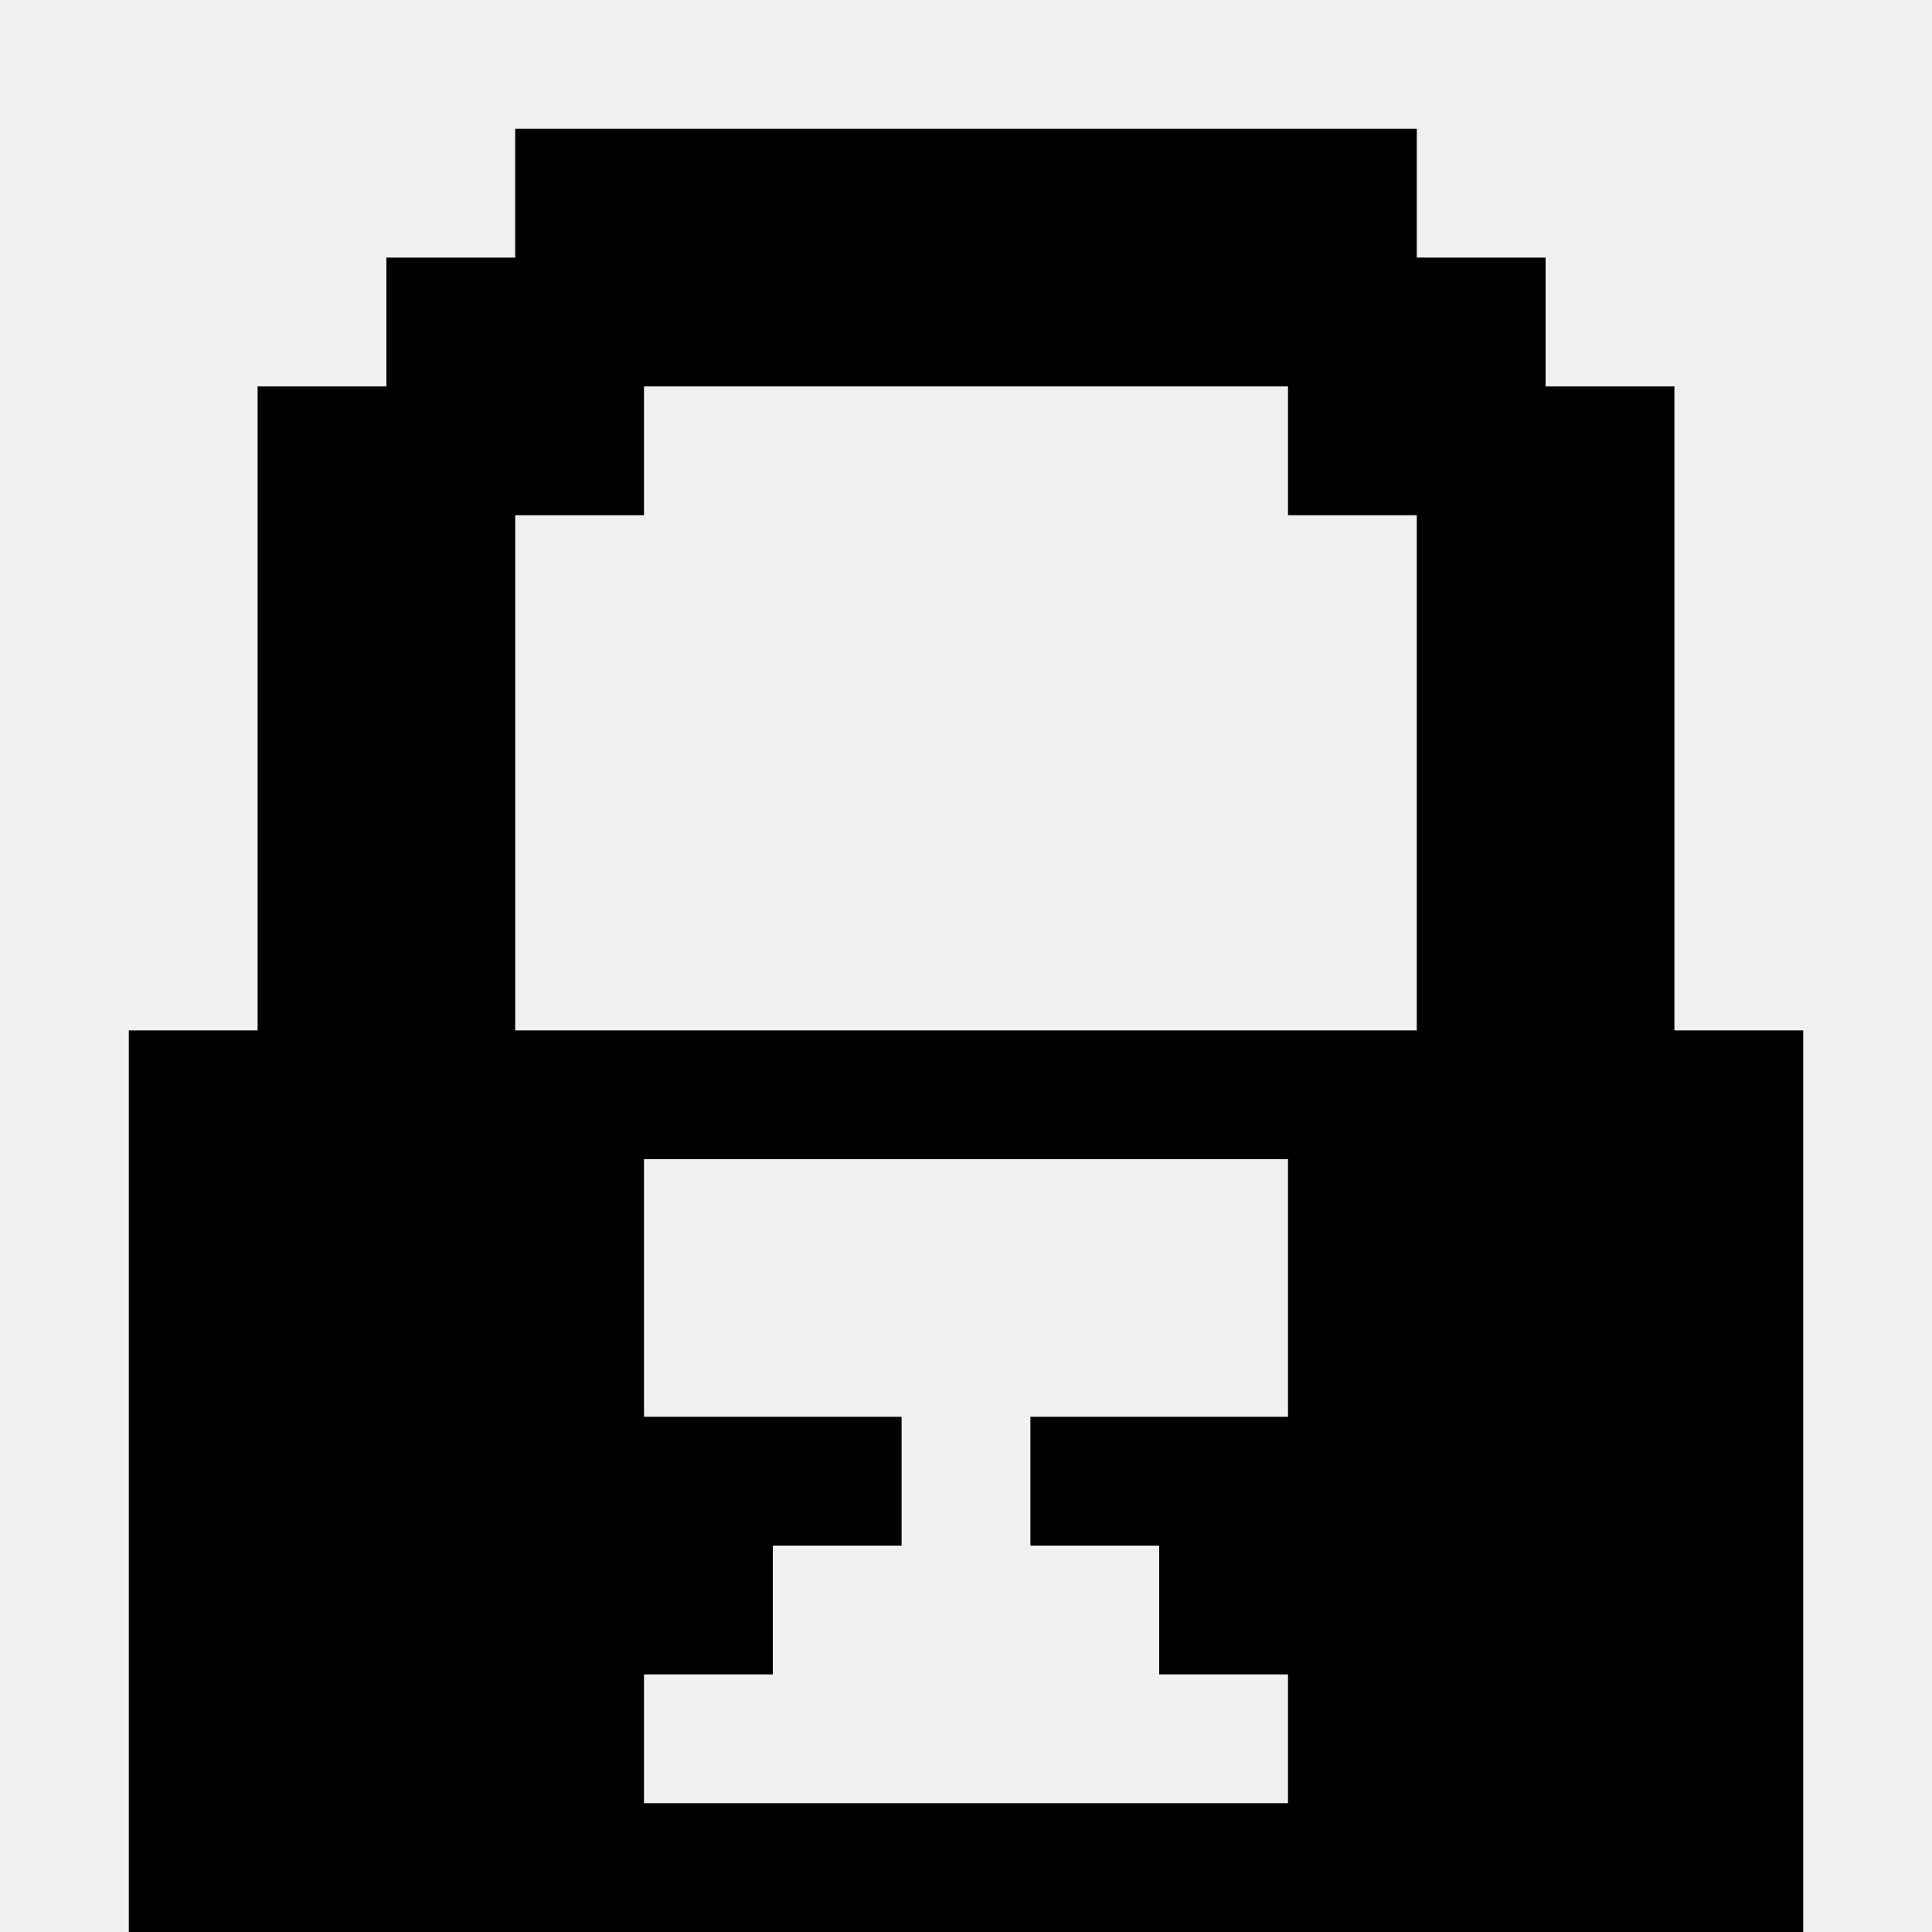
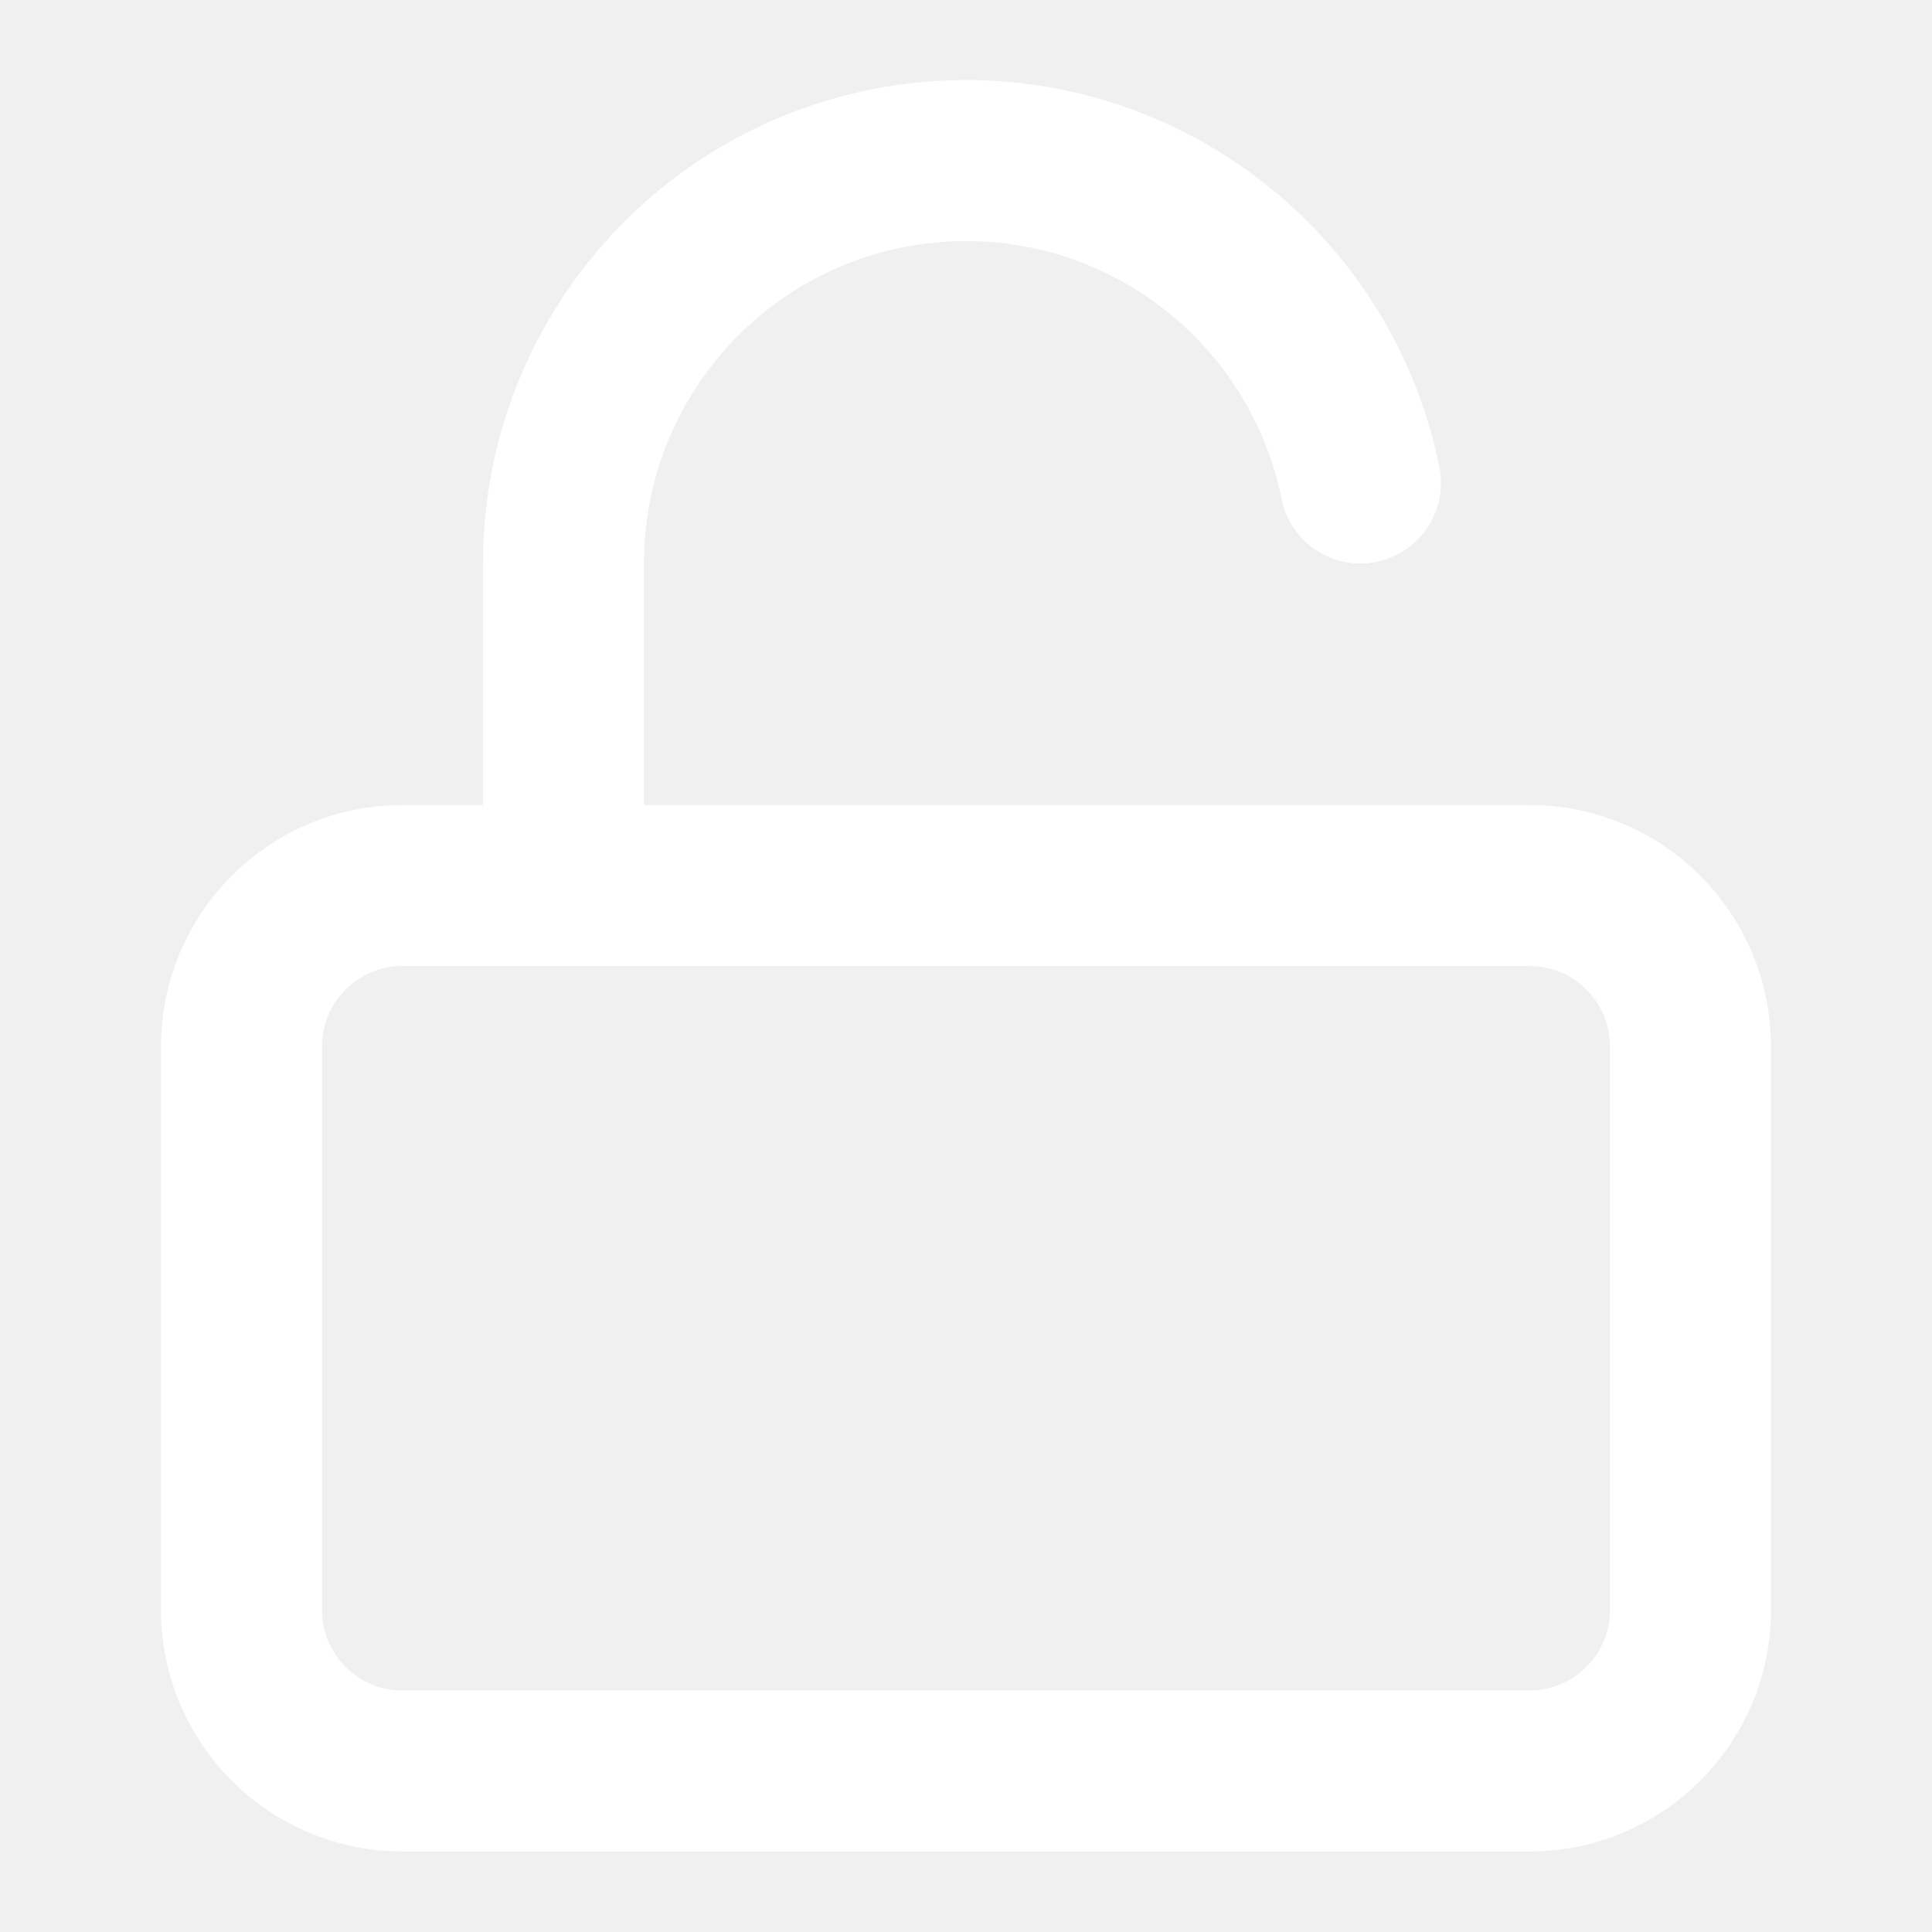
- <svg xmlns="http://www.w3.org/2000/svg" version="1.1" id="svg2" x="0px" y="0px" viewBox="0 0 15 15" style="enable-background:new 0 0 15 15;" xml:space="preserve">
-   <style type="text/css">
- 	.st0{fill:none;}
- </style>
-   <rect id="rect4" y="0" class="st0" width="15" height="15" />
-   <path id="path6" d="M2,3h1V2h1V1h7v1h1v1h1v5h1v7H1V8h1V3z M10,3H5v1H4v4h7V4h-1V3z M5,14h5v-1H9  v-1H8v-1h2V9H5v2h2v1H6v1H5V14z" />
+ <svg xmlns="http://www.w3.org/2000/svg" width="24" height="24" viewBox="0 0 24 24" fill="none" stroke="white" stroke-width="2" stroke-linecap="round" stroke-linejoin="round">
+   <rect width="18" height="11" x="3" y="11" rx="2" ry="2" />
+   <path d="M7 11V7a5 5 0 0 1 9.9-1" />
</svg>
